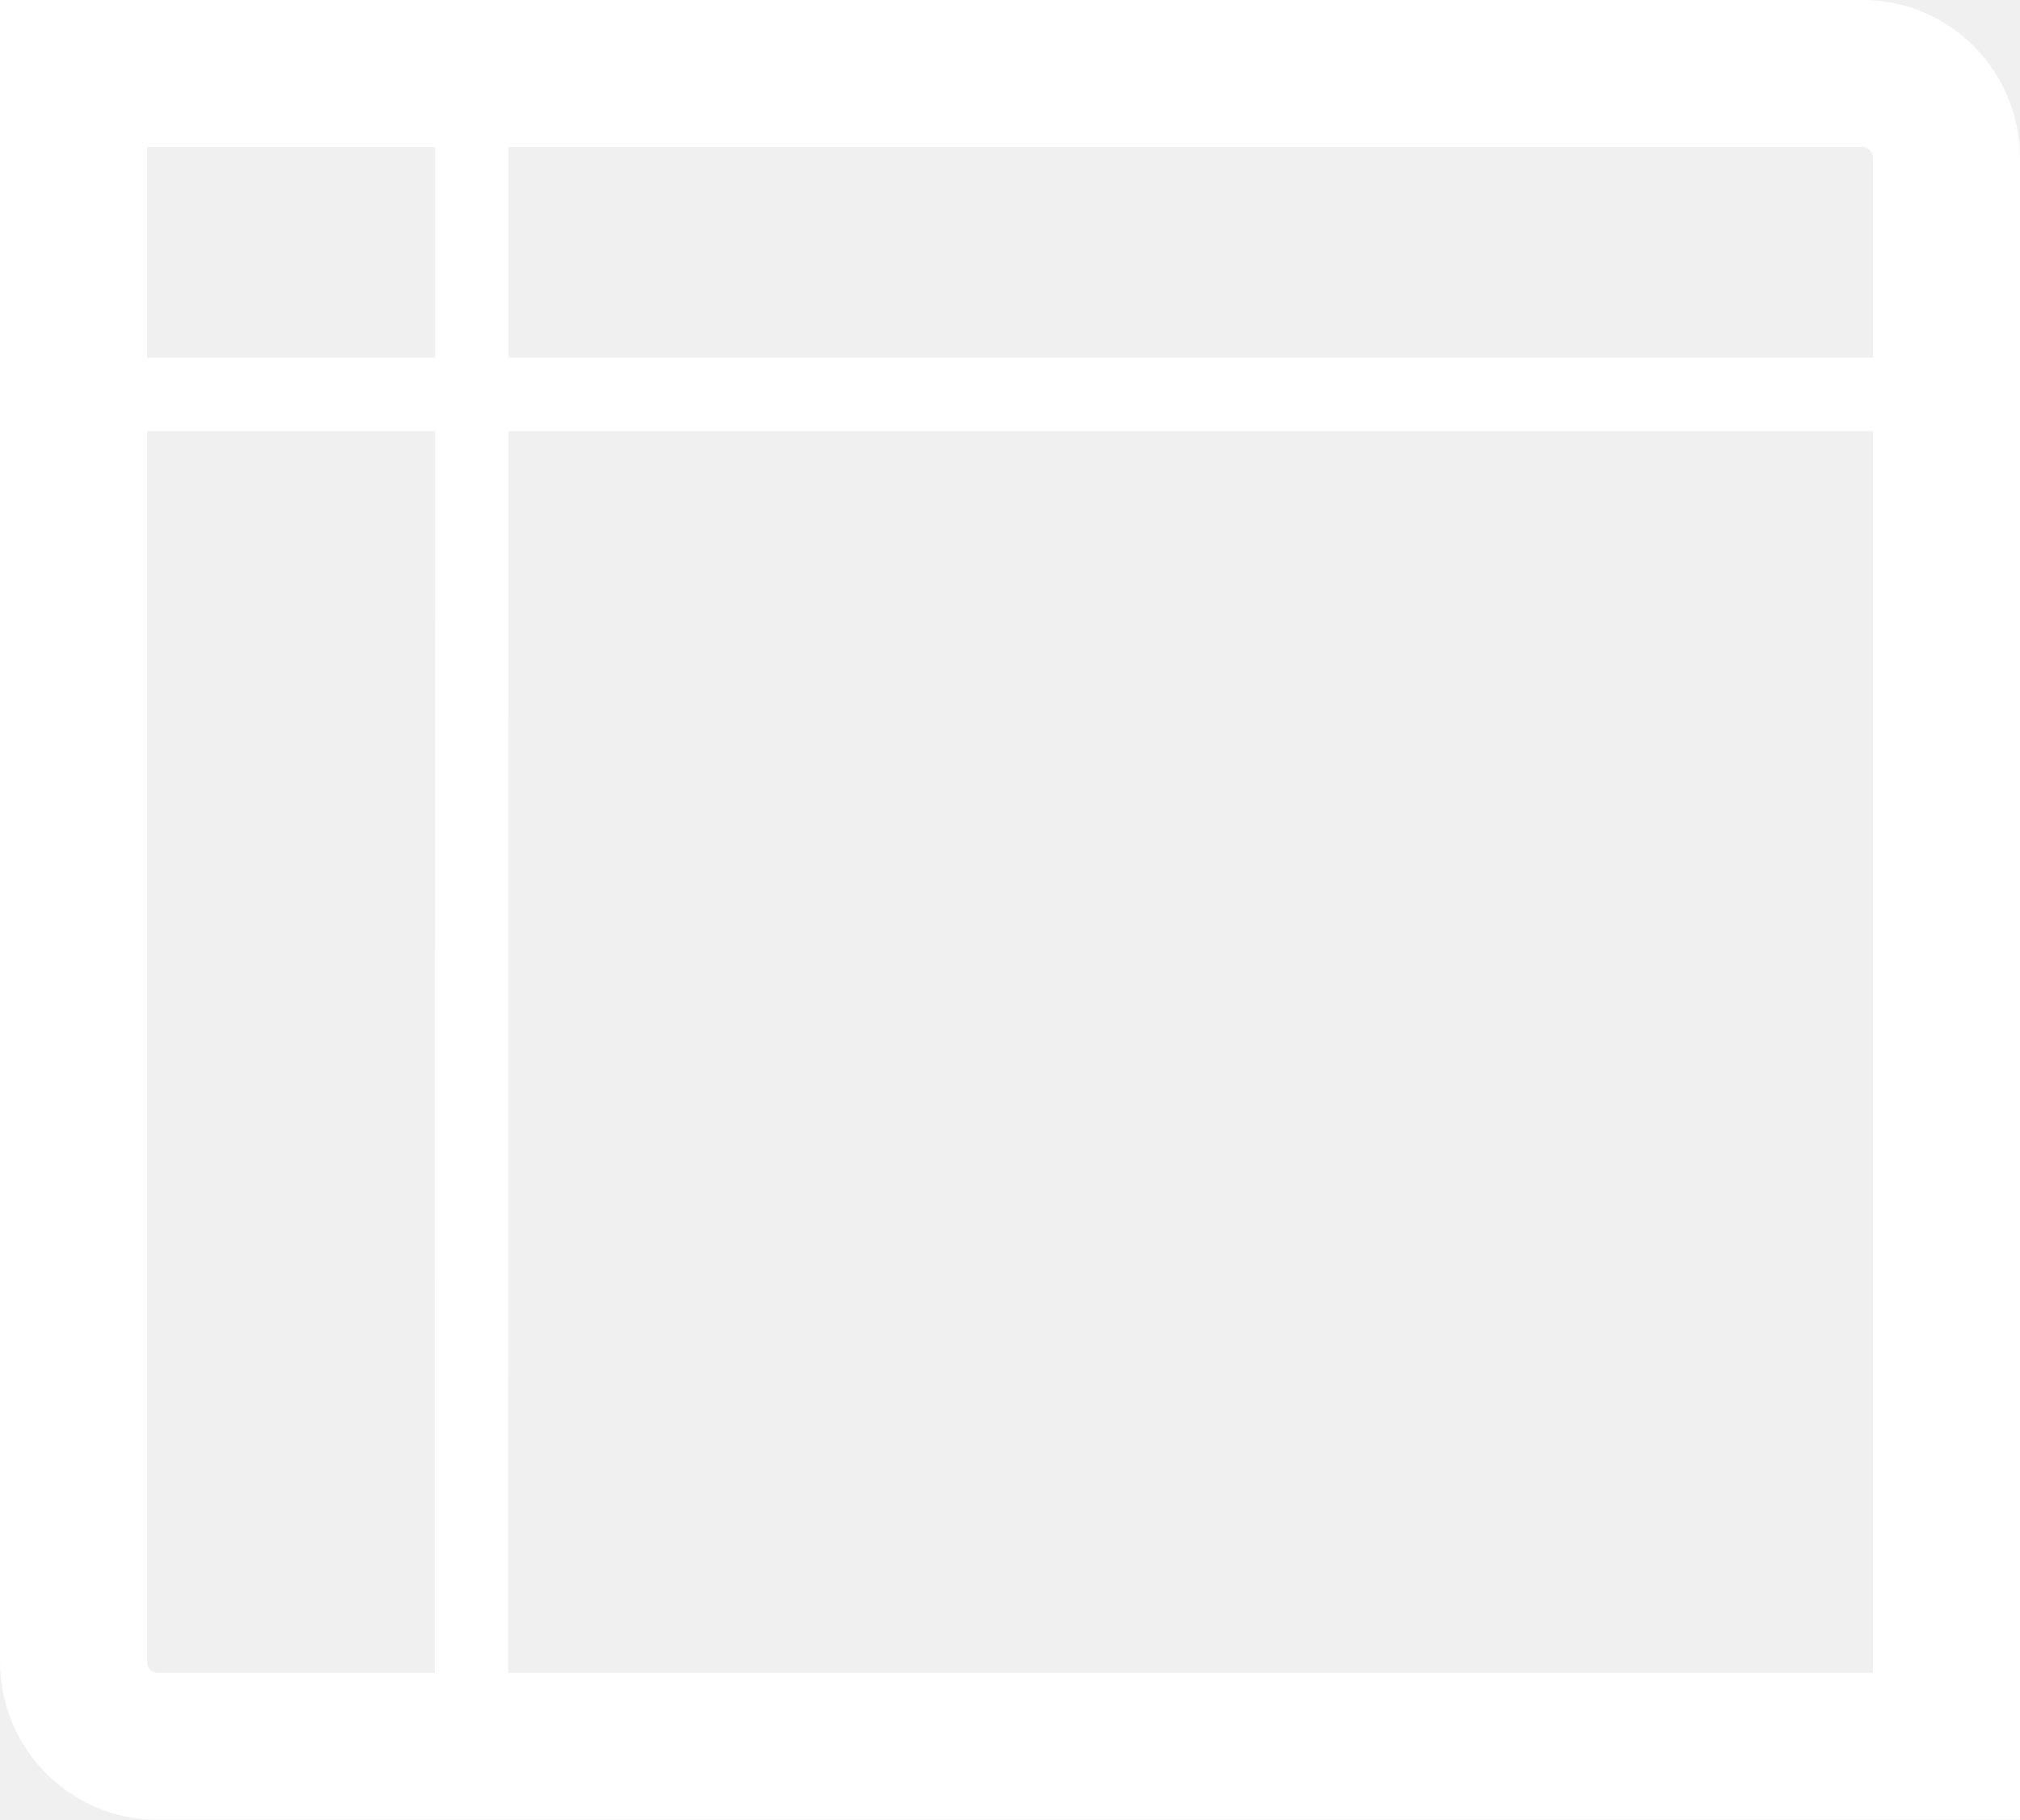
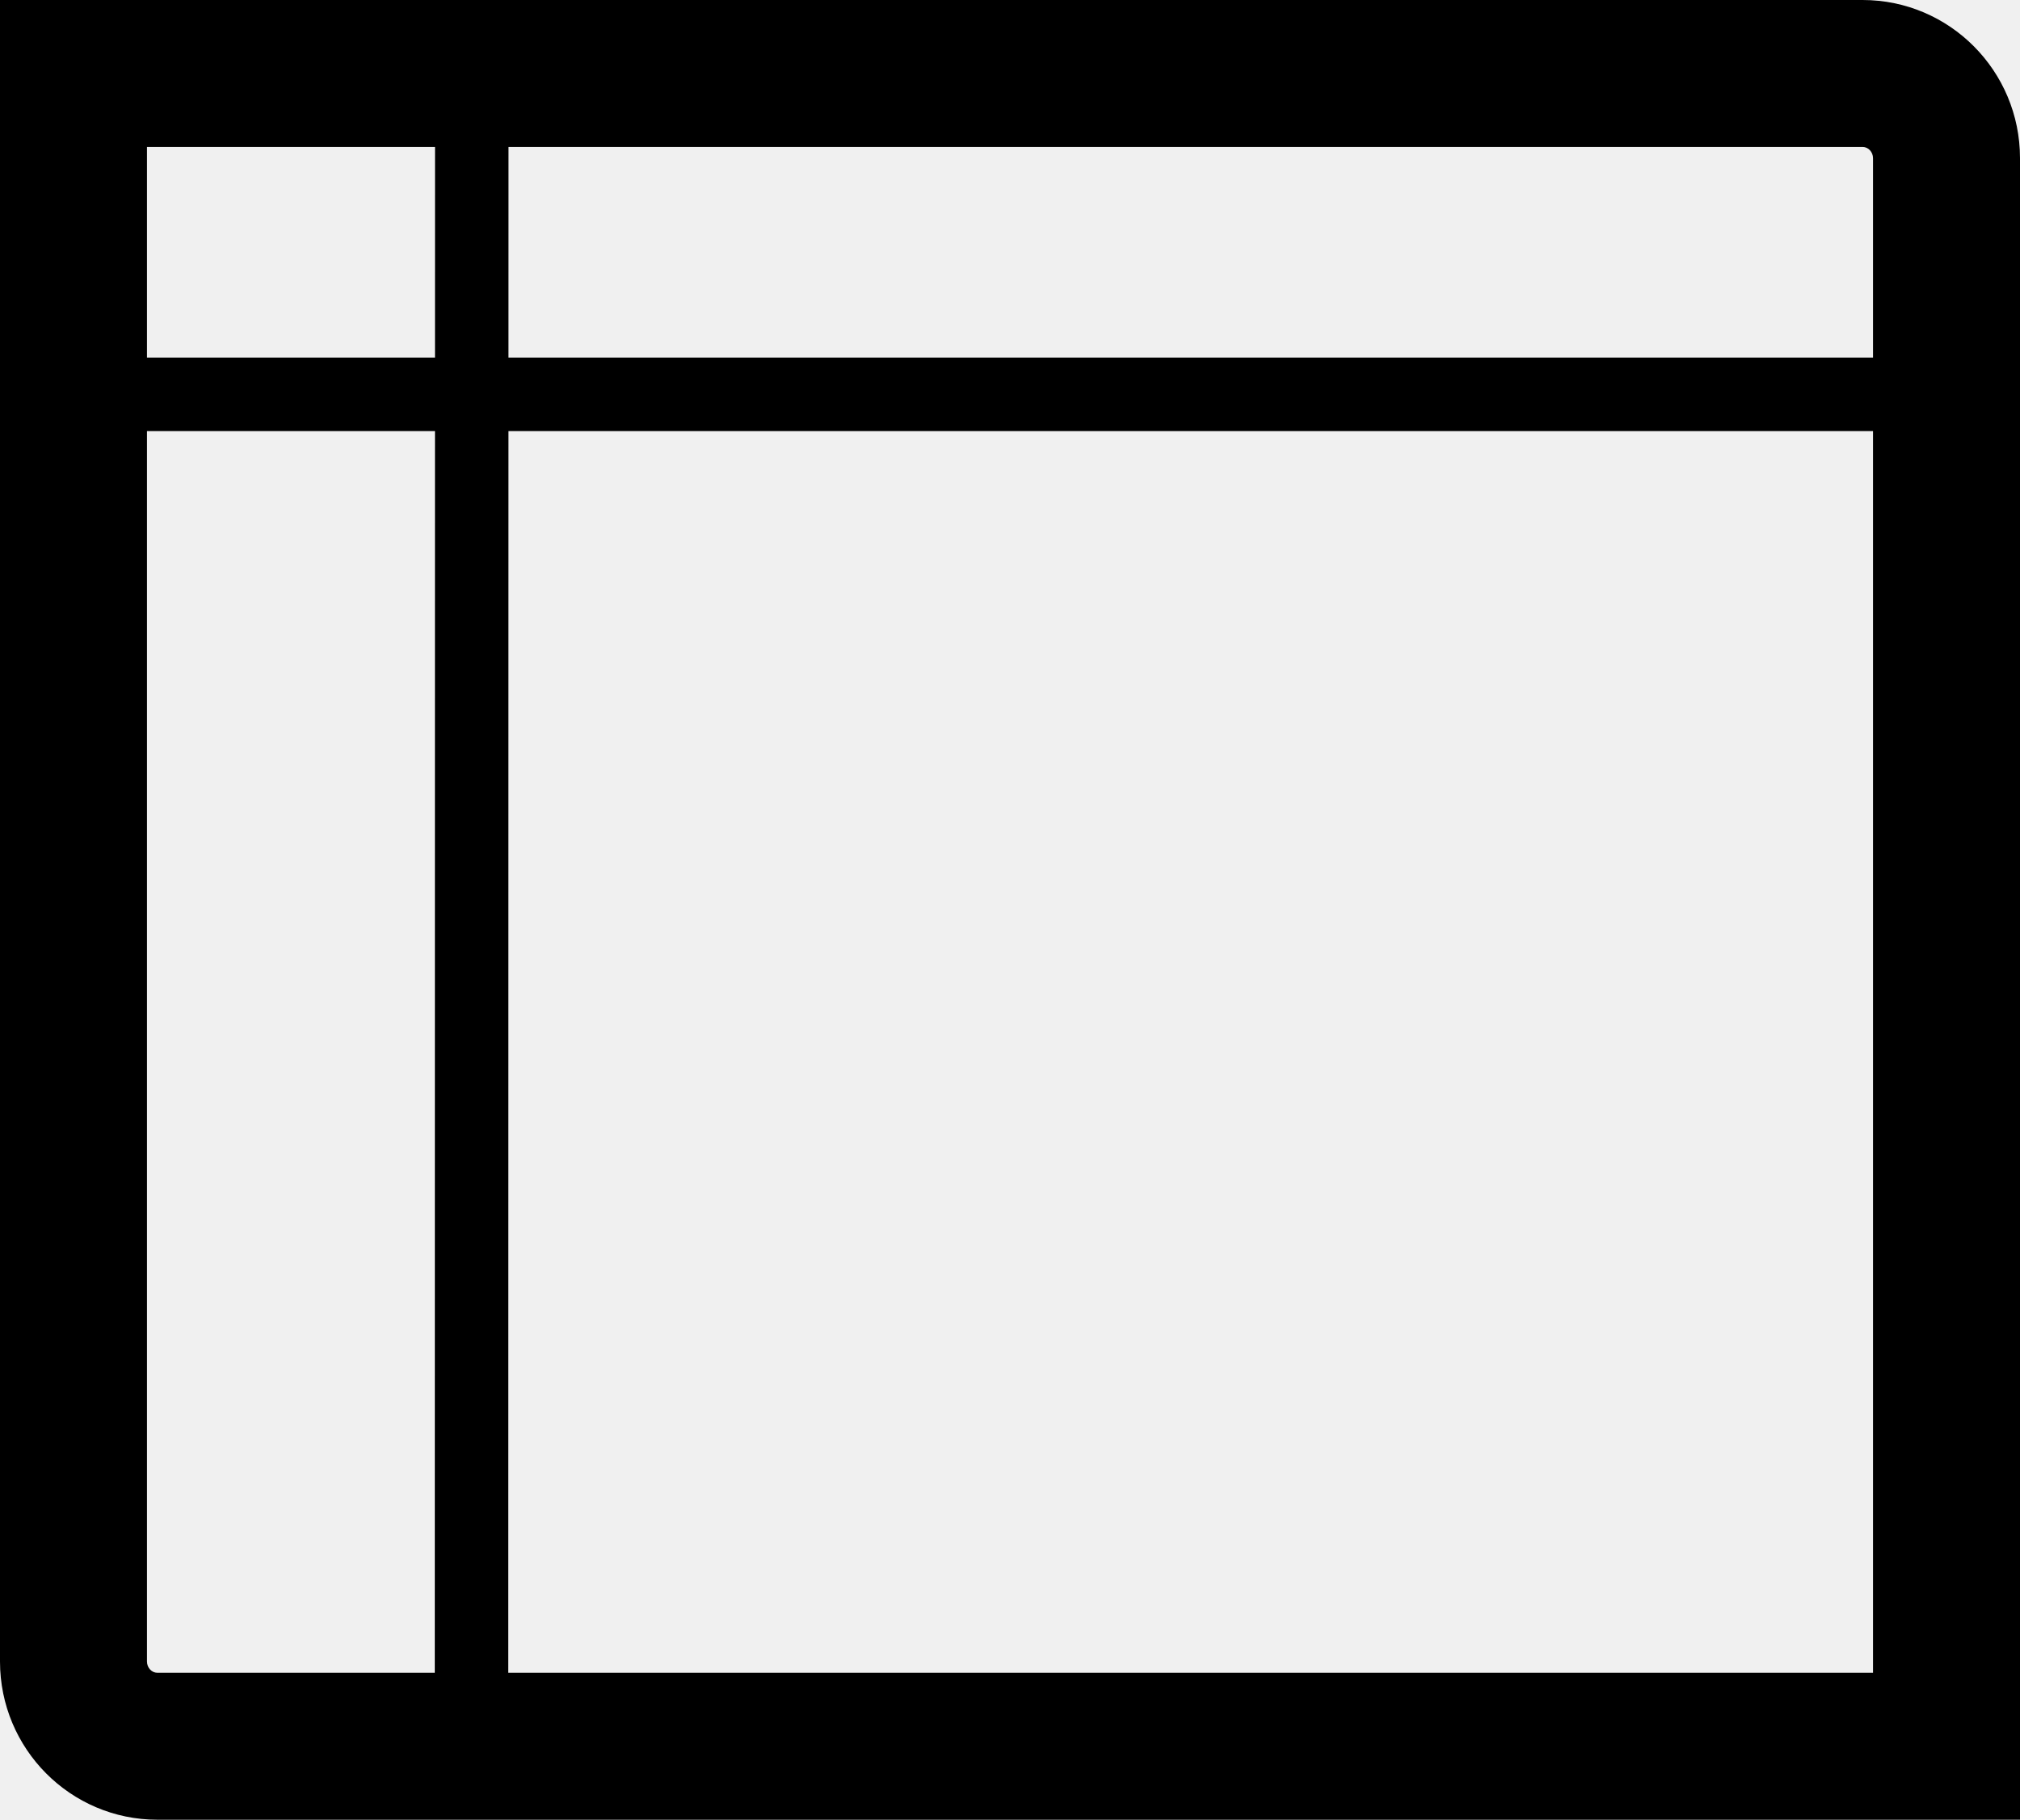
<svg xmlns="http://www.w3.org/2000/svg" id="project" width="54.975" height="49.536" viewBox="0 0 54.975 49.536">
  <g id="Path_320" data-name="Path 320" fill="none">
    <path d="M0,0H50.691a4.3,4.3,0,0,1,4.284,4.307V49.536H4.284A4.3,4.3,0,0,1,0,45.228Z" stroke="none" />
-     <path d="M 4 4 L 4 45.228 C 4 45.398 4.127 45.536 4.284 45.536 L 50.975 45.536 L 50.975 45.515 L 50.975 4.307 C 50.975 4.138 50.847 4 50.691 4 L 4 4 M -7.62939453125e-06 0 L 50.691 0 C 53.057 0 54.975 1.929 54.975 4.307 L 54.975 45.515 L 54.975 49.536 L 4.284 49.536 C 1.918 49.536 -7.62939453125e-06 47.607 -7.62939453125e-06 45.228 L -7.62939453125e-06 0 Z" stroke="none" fill="#fff" />
+     <path d="M 4 4 L 4 45.228 C 4 45.398 4.127 45.536 4.284 45.536 L 50.975 45.536 L 50.975 45.515 L 50.975 4.307 C 50.975 4.138 50.847 4 50.691 4 L 4 4 M -7.62939453125e-06 0 L 50.691 0 C 53.057 0 54.975 1.929 54.975 4.307 L 54.975 45.515 L 54.975 49.536 L 4.284 49.536 C 1.918 49.536 -7.62939453125e-06 47.607 -7.62939453125e-06 45.228 L -7.62939453125e-06 0 Z" stroke="none" fill="#000000" />
  </g>
-   <path id="Path_321" data-name="Path 321" d="M0,0-.008,49.032" transform="translate(12.84 0.036)" fill="none" stroke="#fff" stroke-width="2" />
-   <line id="Line_30" data-name="Line 30" y2="49" transform="translate(52.475 10.735) rotate(90)" fill="none" stroke="#fff" stroke-width="2" />
+   <path id="Path_321" data-name="Path 321" d="M0,0-.008,49.032" transform="translate(12.84 0.036)" fill="none" stroke="#000" stroke-width="2" />
+   <line id="Line_30" data-name="Line 30" y2="49" transform="translate(52.475 10.735) rotate(90)" fill="none" stroke="#000" stroke-width="2" />
</svg>
